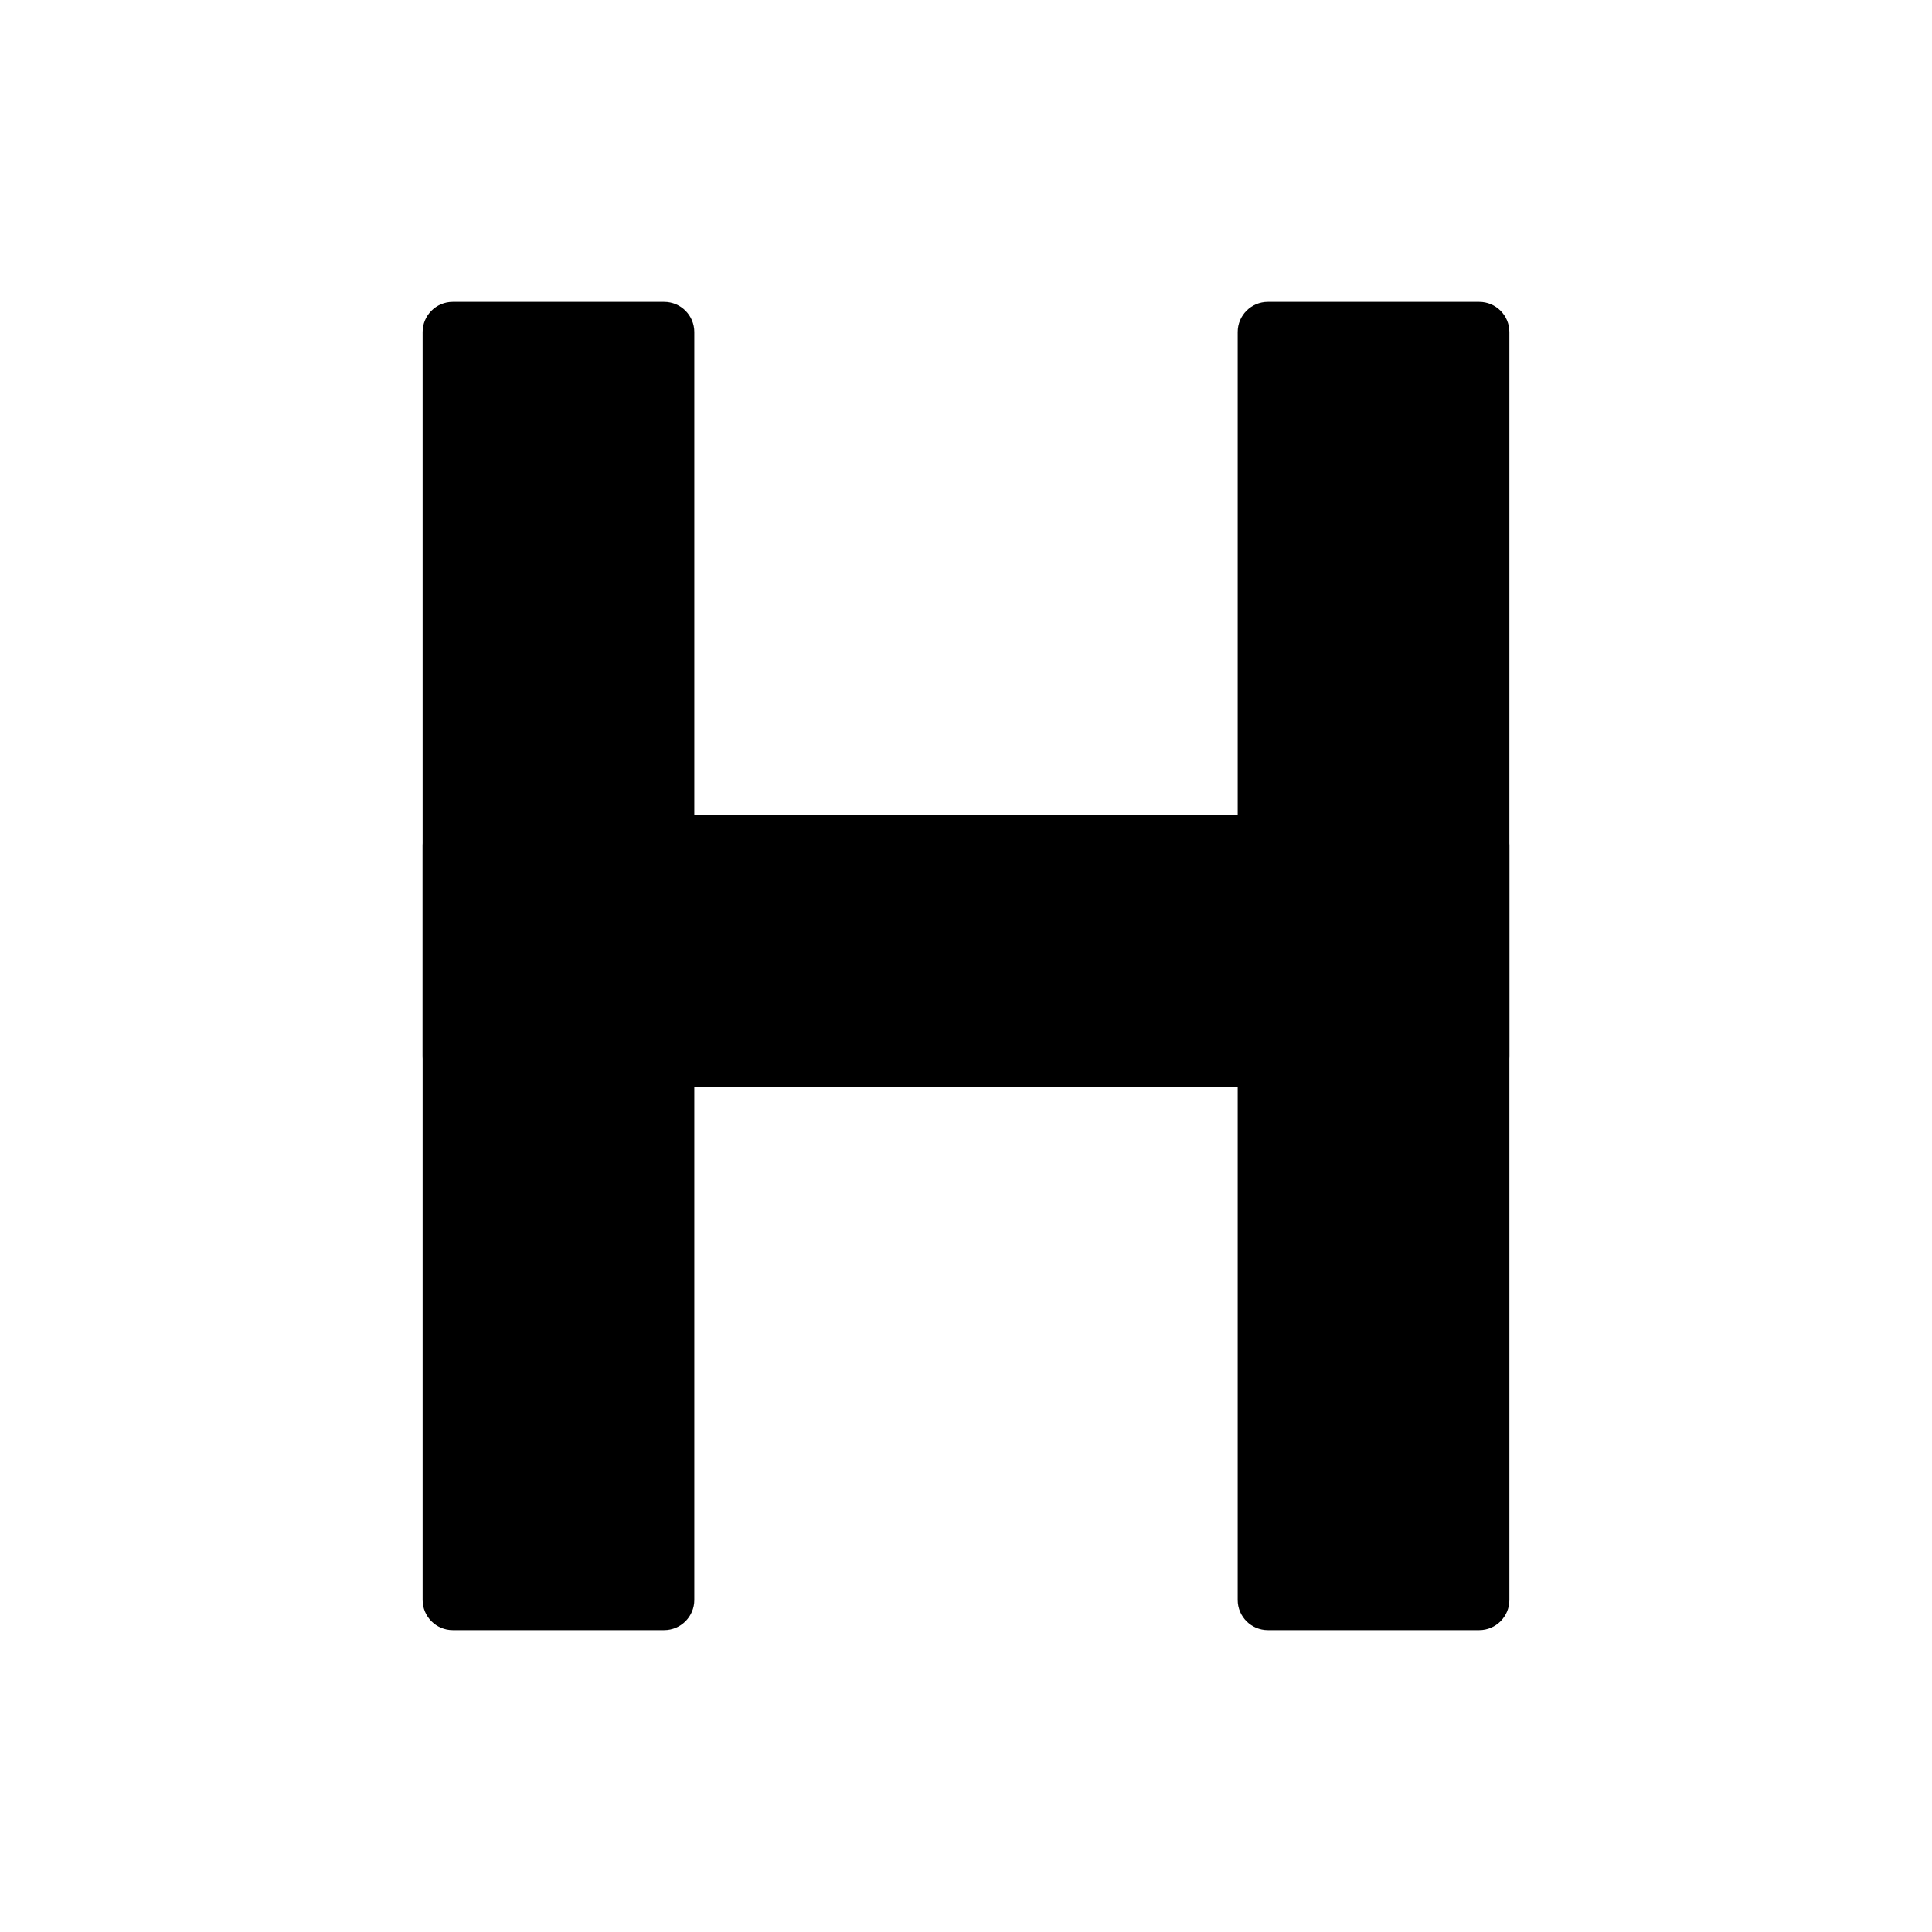
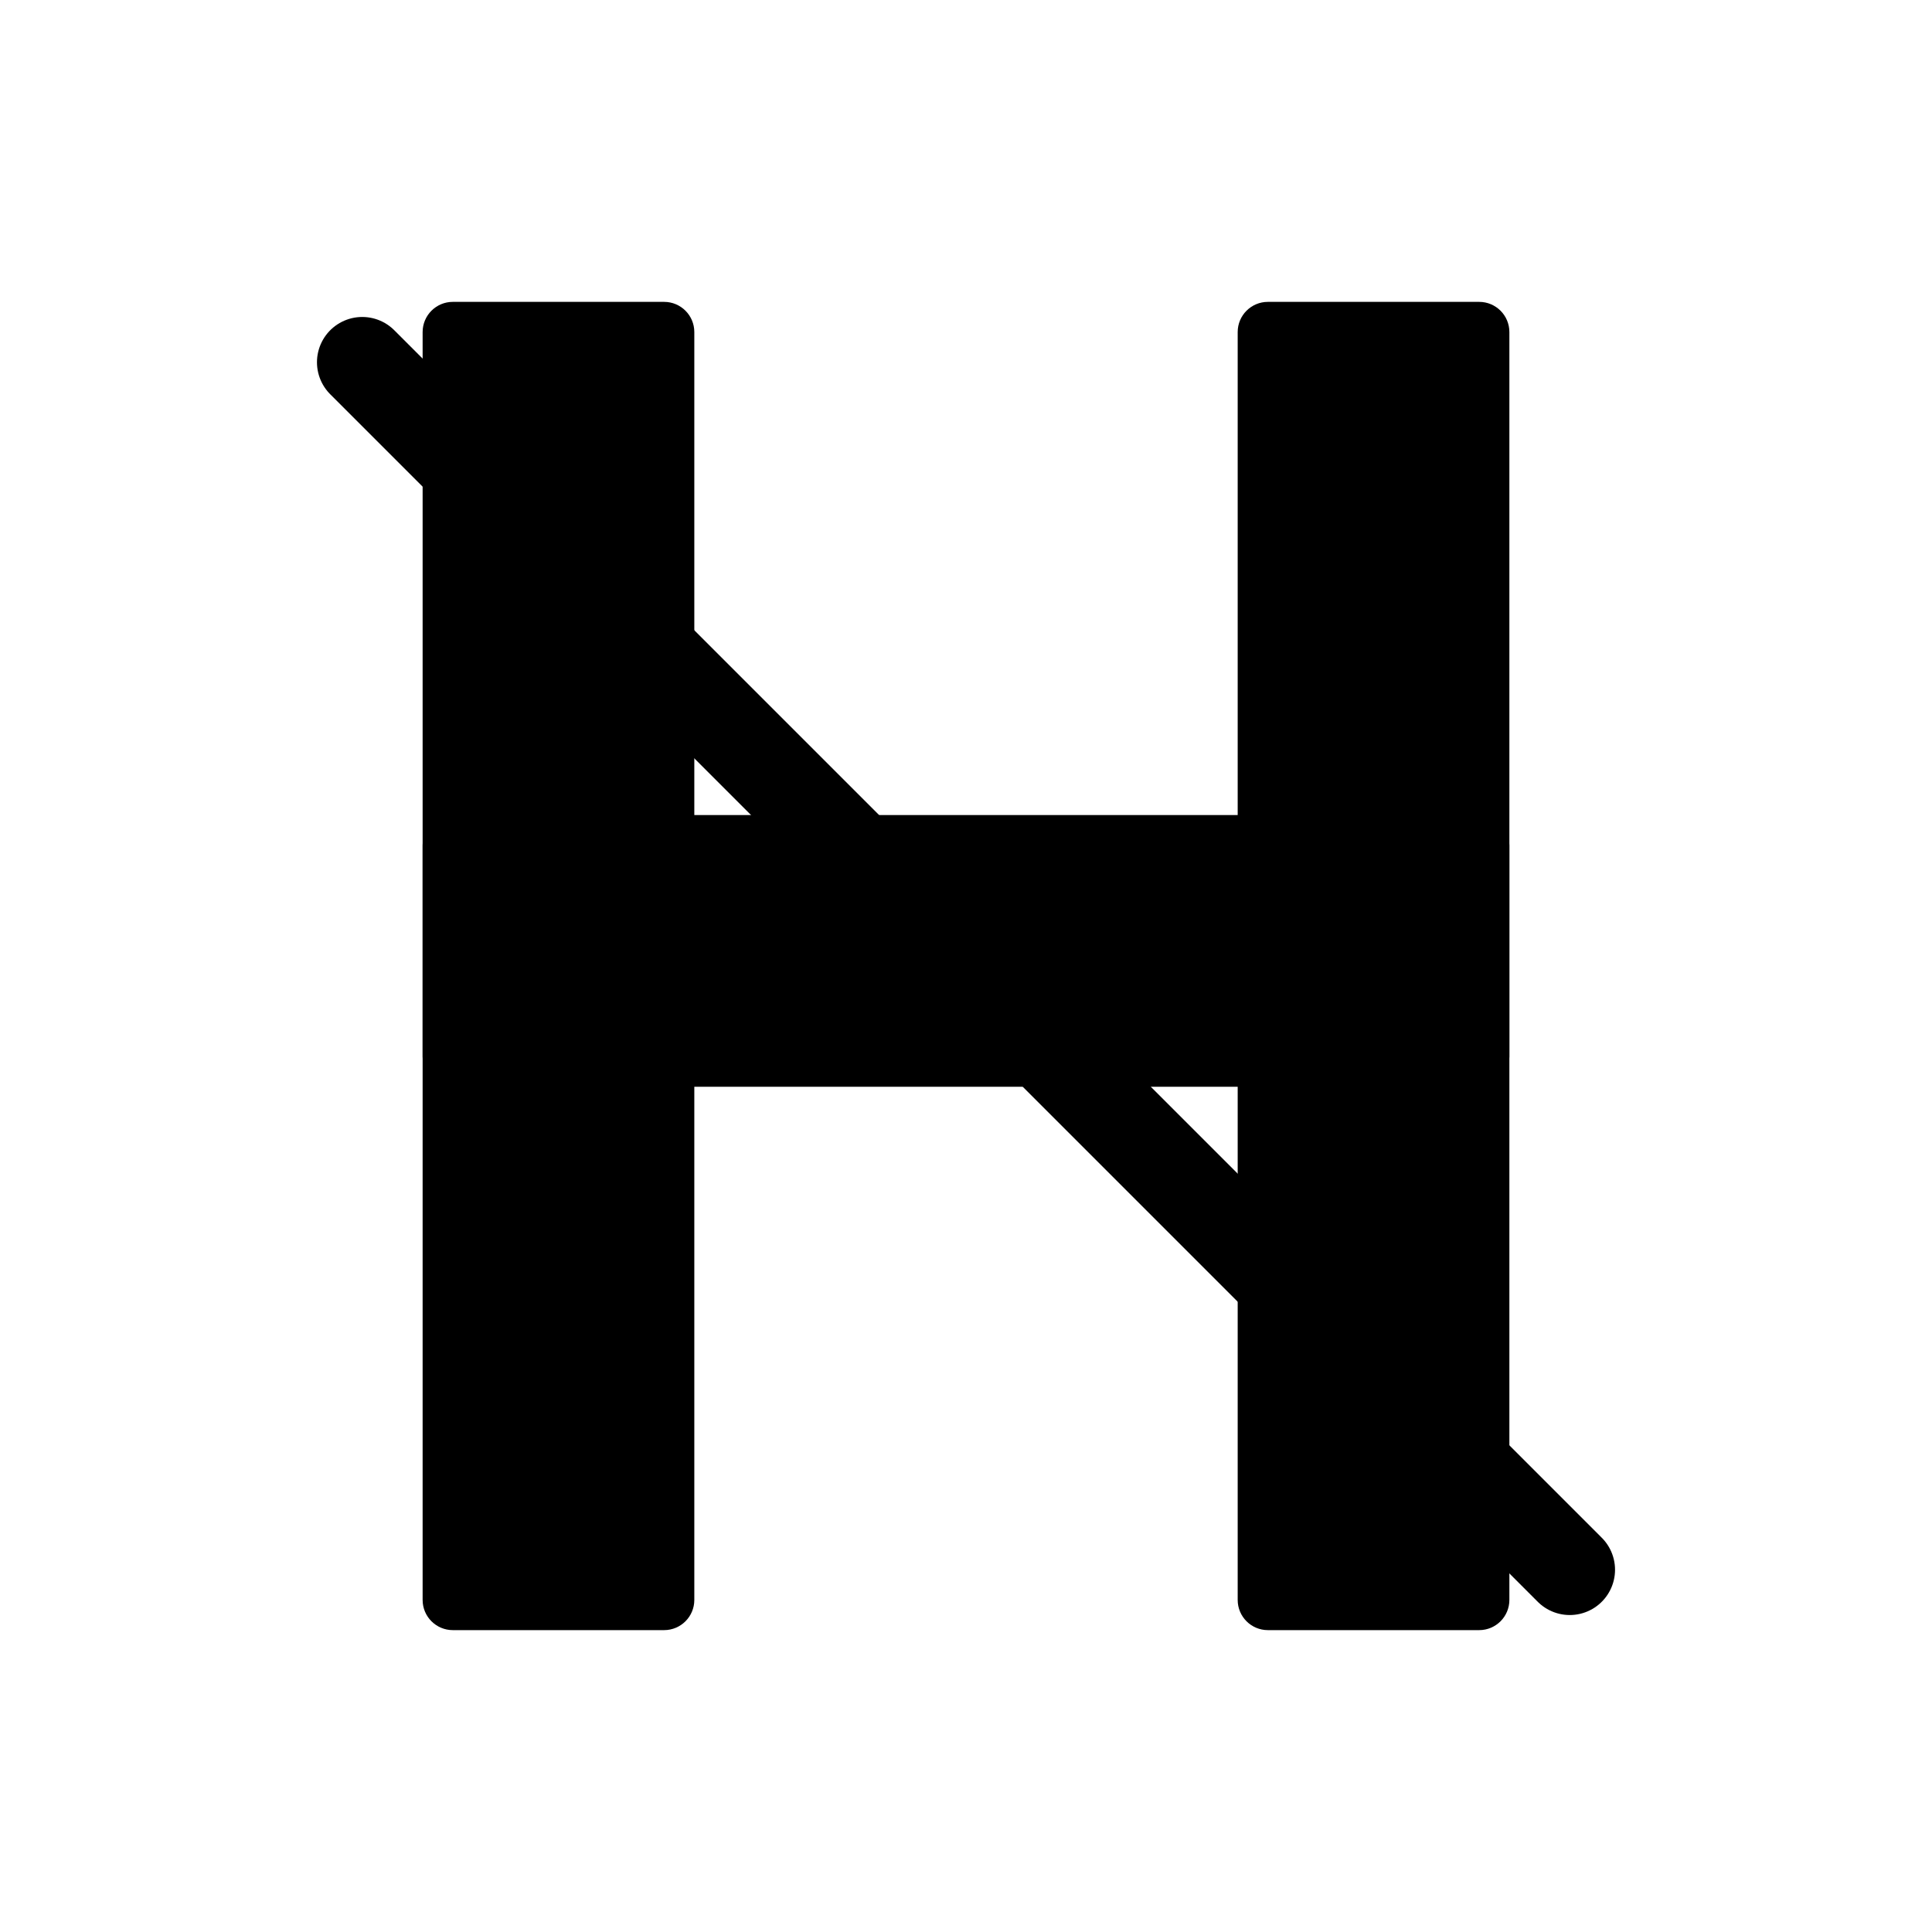
<svg xmlns="http://www.w3.org/2000/svg" viewBox="0 0 64 64" width="64" height="64">
  <rect x="14" y="10" width="9" height="44" fill="#000000" rx="1" />
  <rect x="41" y="10" width="9" height="44" fill="#000000" rx="1" />
  <rect x="14" y="27" width="36" height="9" fill="#000000" rx="1" />
+   <line x1="12" y1="12" x2="52" y2="52" stroke="#000000" stroke-width="3" stroke-linecap="round" />
</svg>
